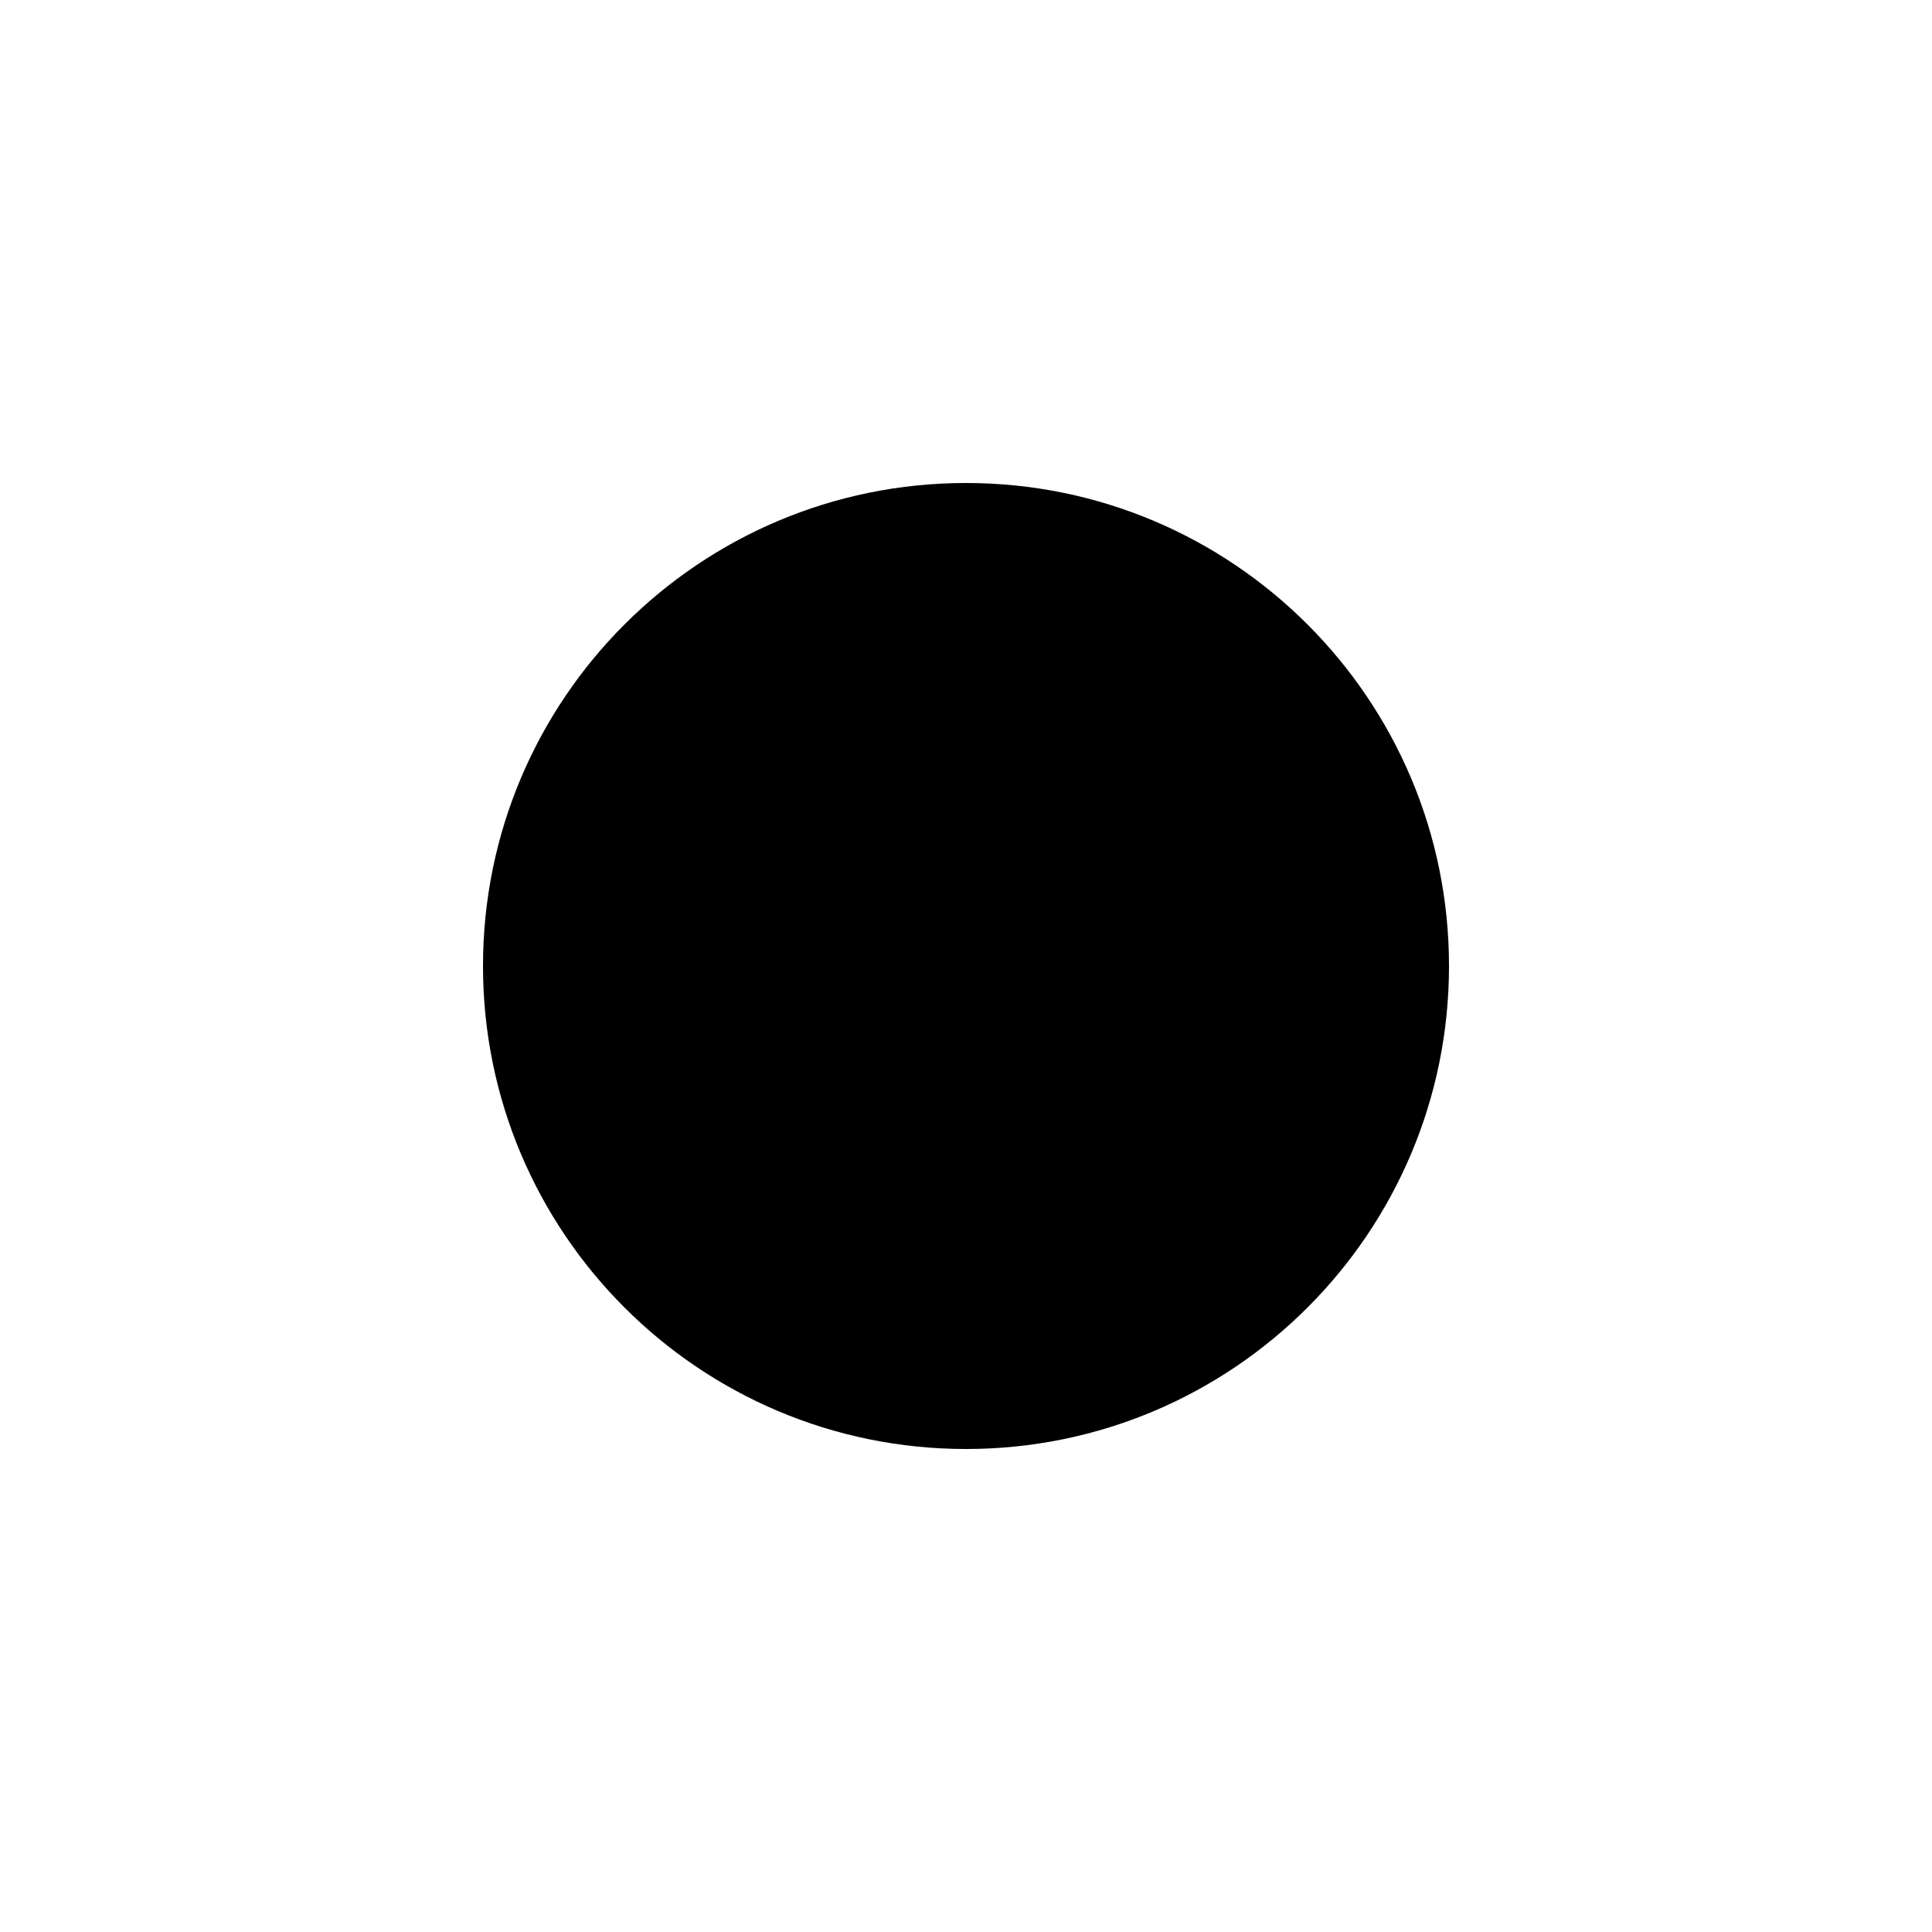
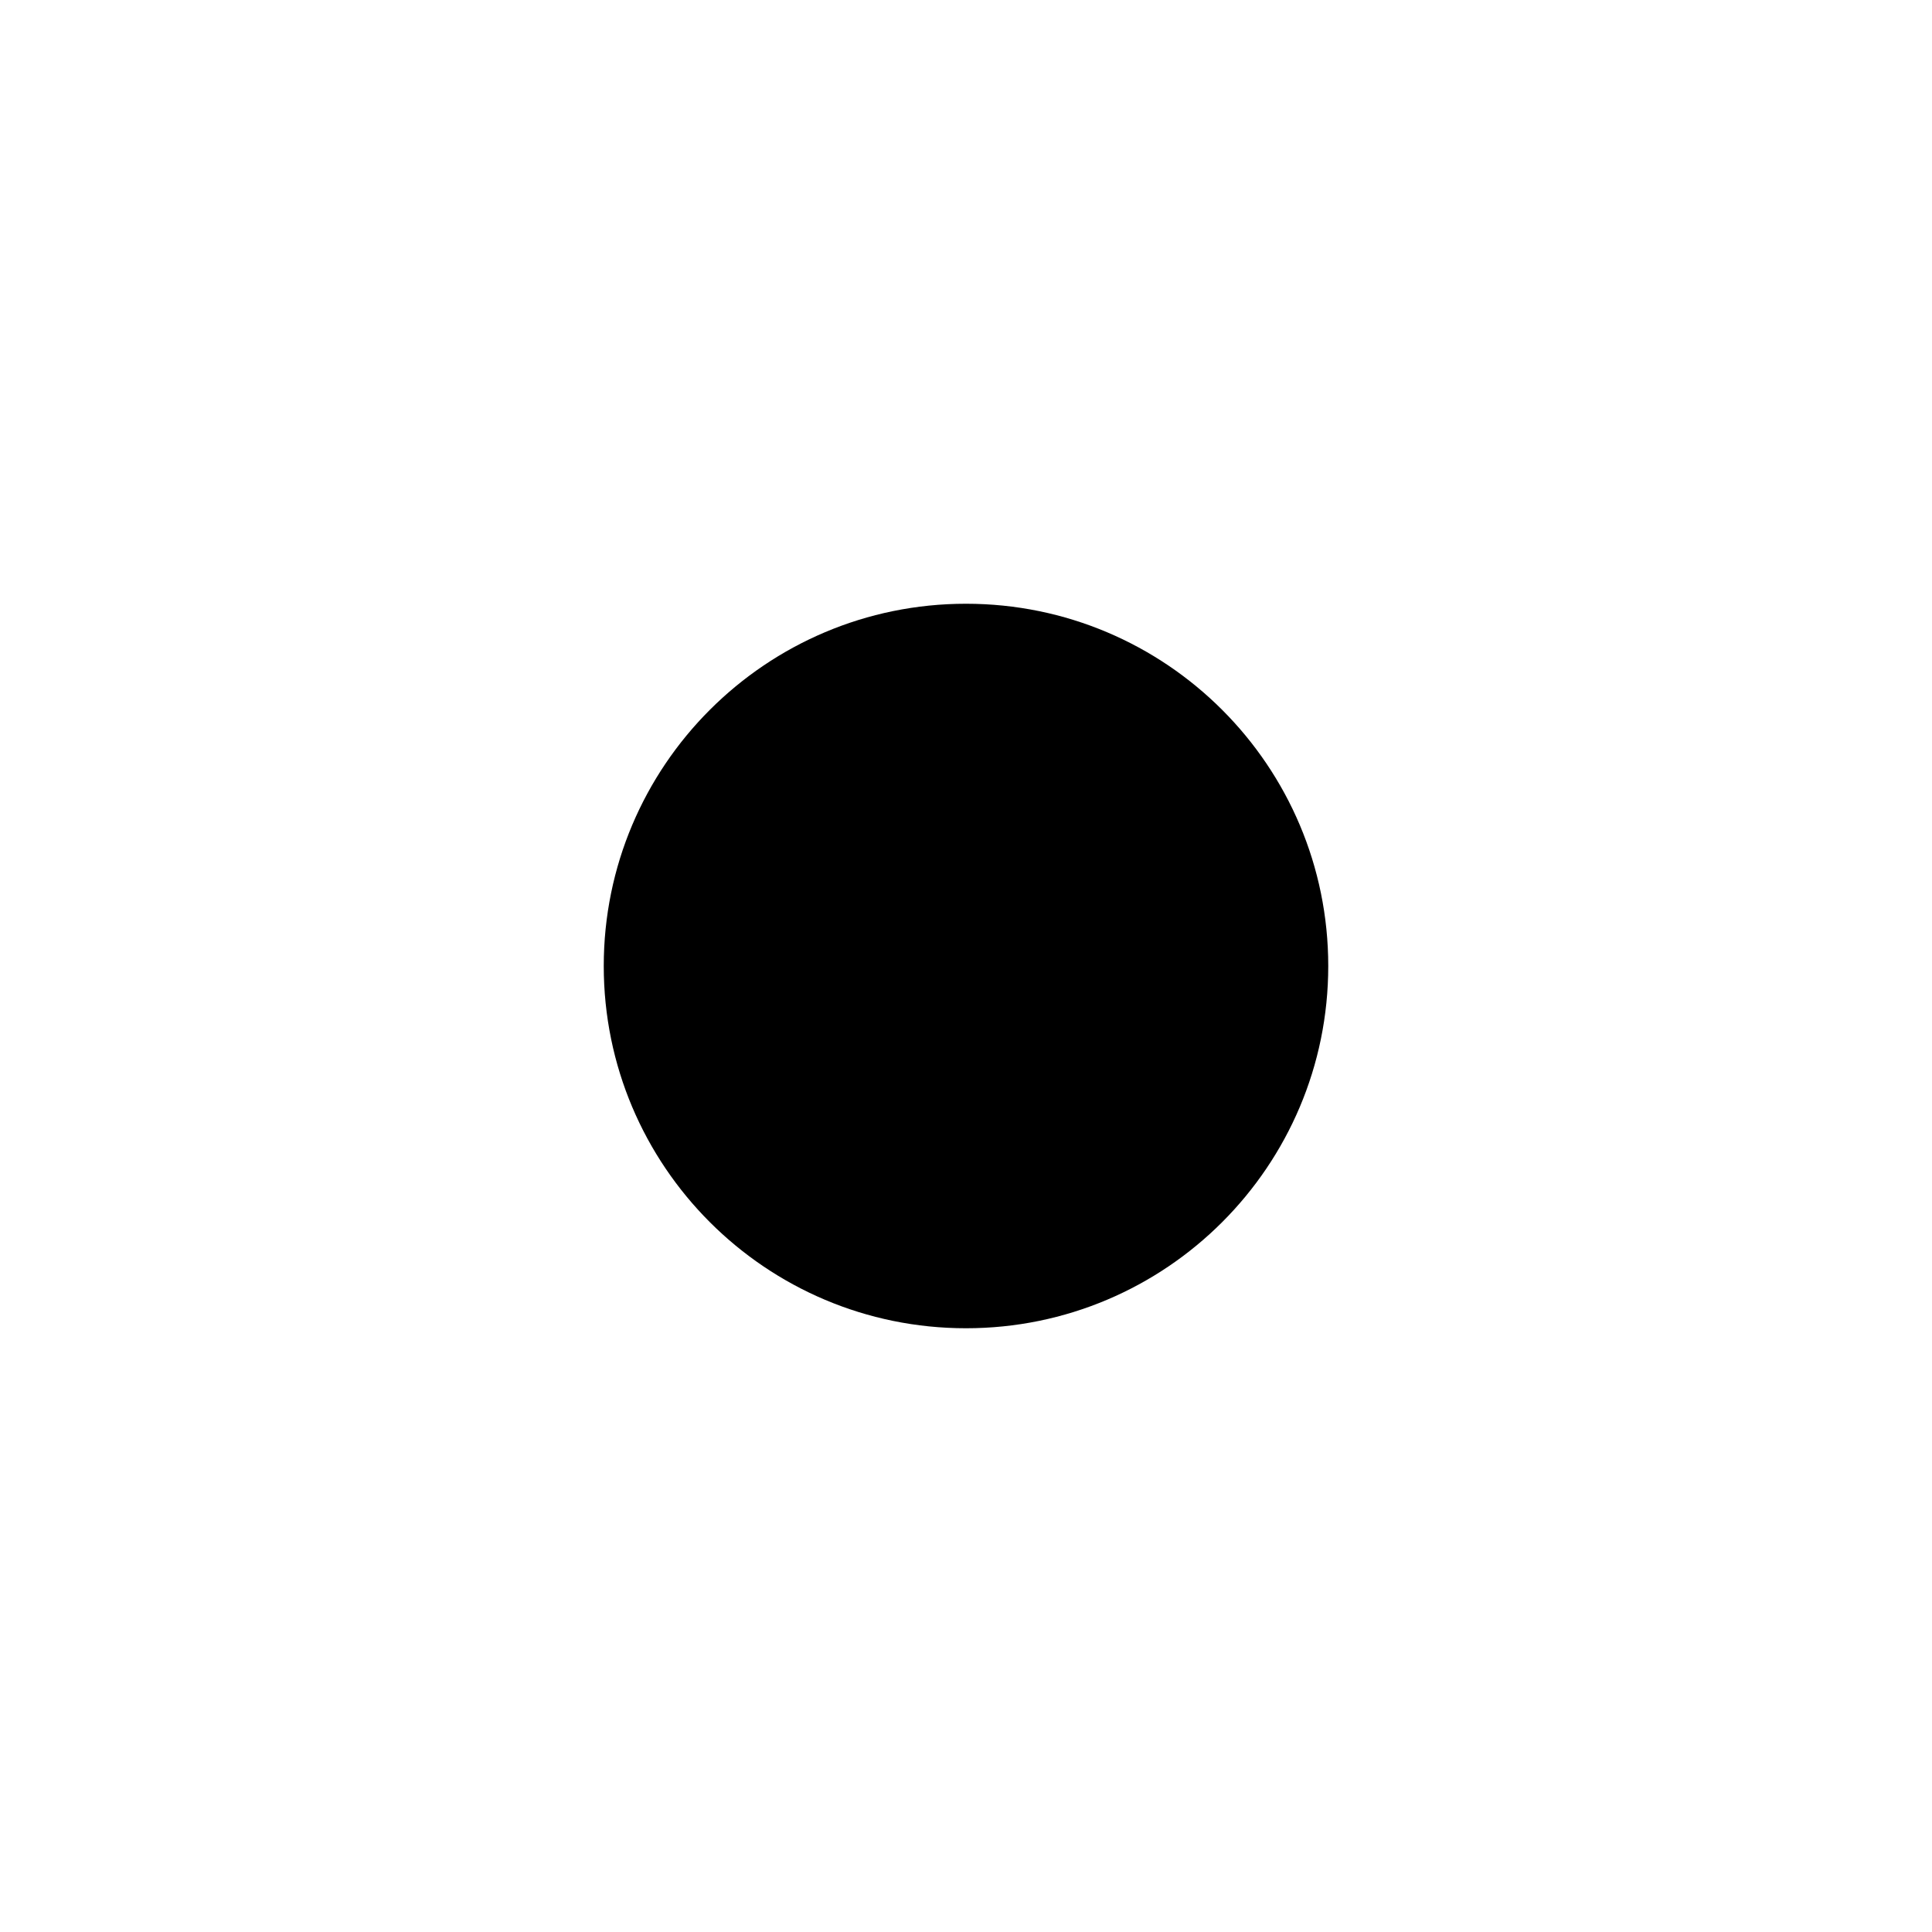
<svg xmlns="http://www.w3.org/2000/svg" width="16" height="16" viewBox="0 0 16 16" fill="none">
-   <path fill-rule="evenodd" clip-rule="evenodd" d="M4 8C4 5.791 5.791 4 8 4C10.209 4 12 5.791 12 8C12 10.209 10.209 12 8 12C5.791 12 4 10.209 4 8Z" fill="black" style="fill:black;fill-opacity:1;" />
+   <path fill-rule="evenodd" clip-rule="evenodd" d="M5 8C5 6.343 6.343 5 8 5C9.657 5 11 6.343 11 8C11 9.657 9.657 11 8 11C6.343 11 5 9.657 5 8Z" fill="black" style="fill:black;fill-opacity:1;" />
</svg>
